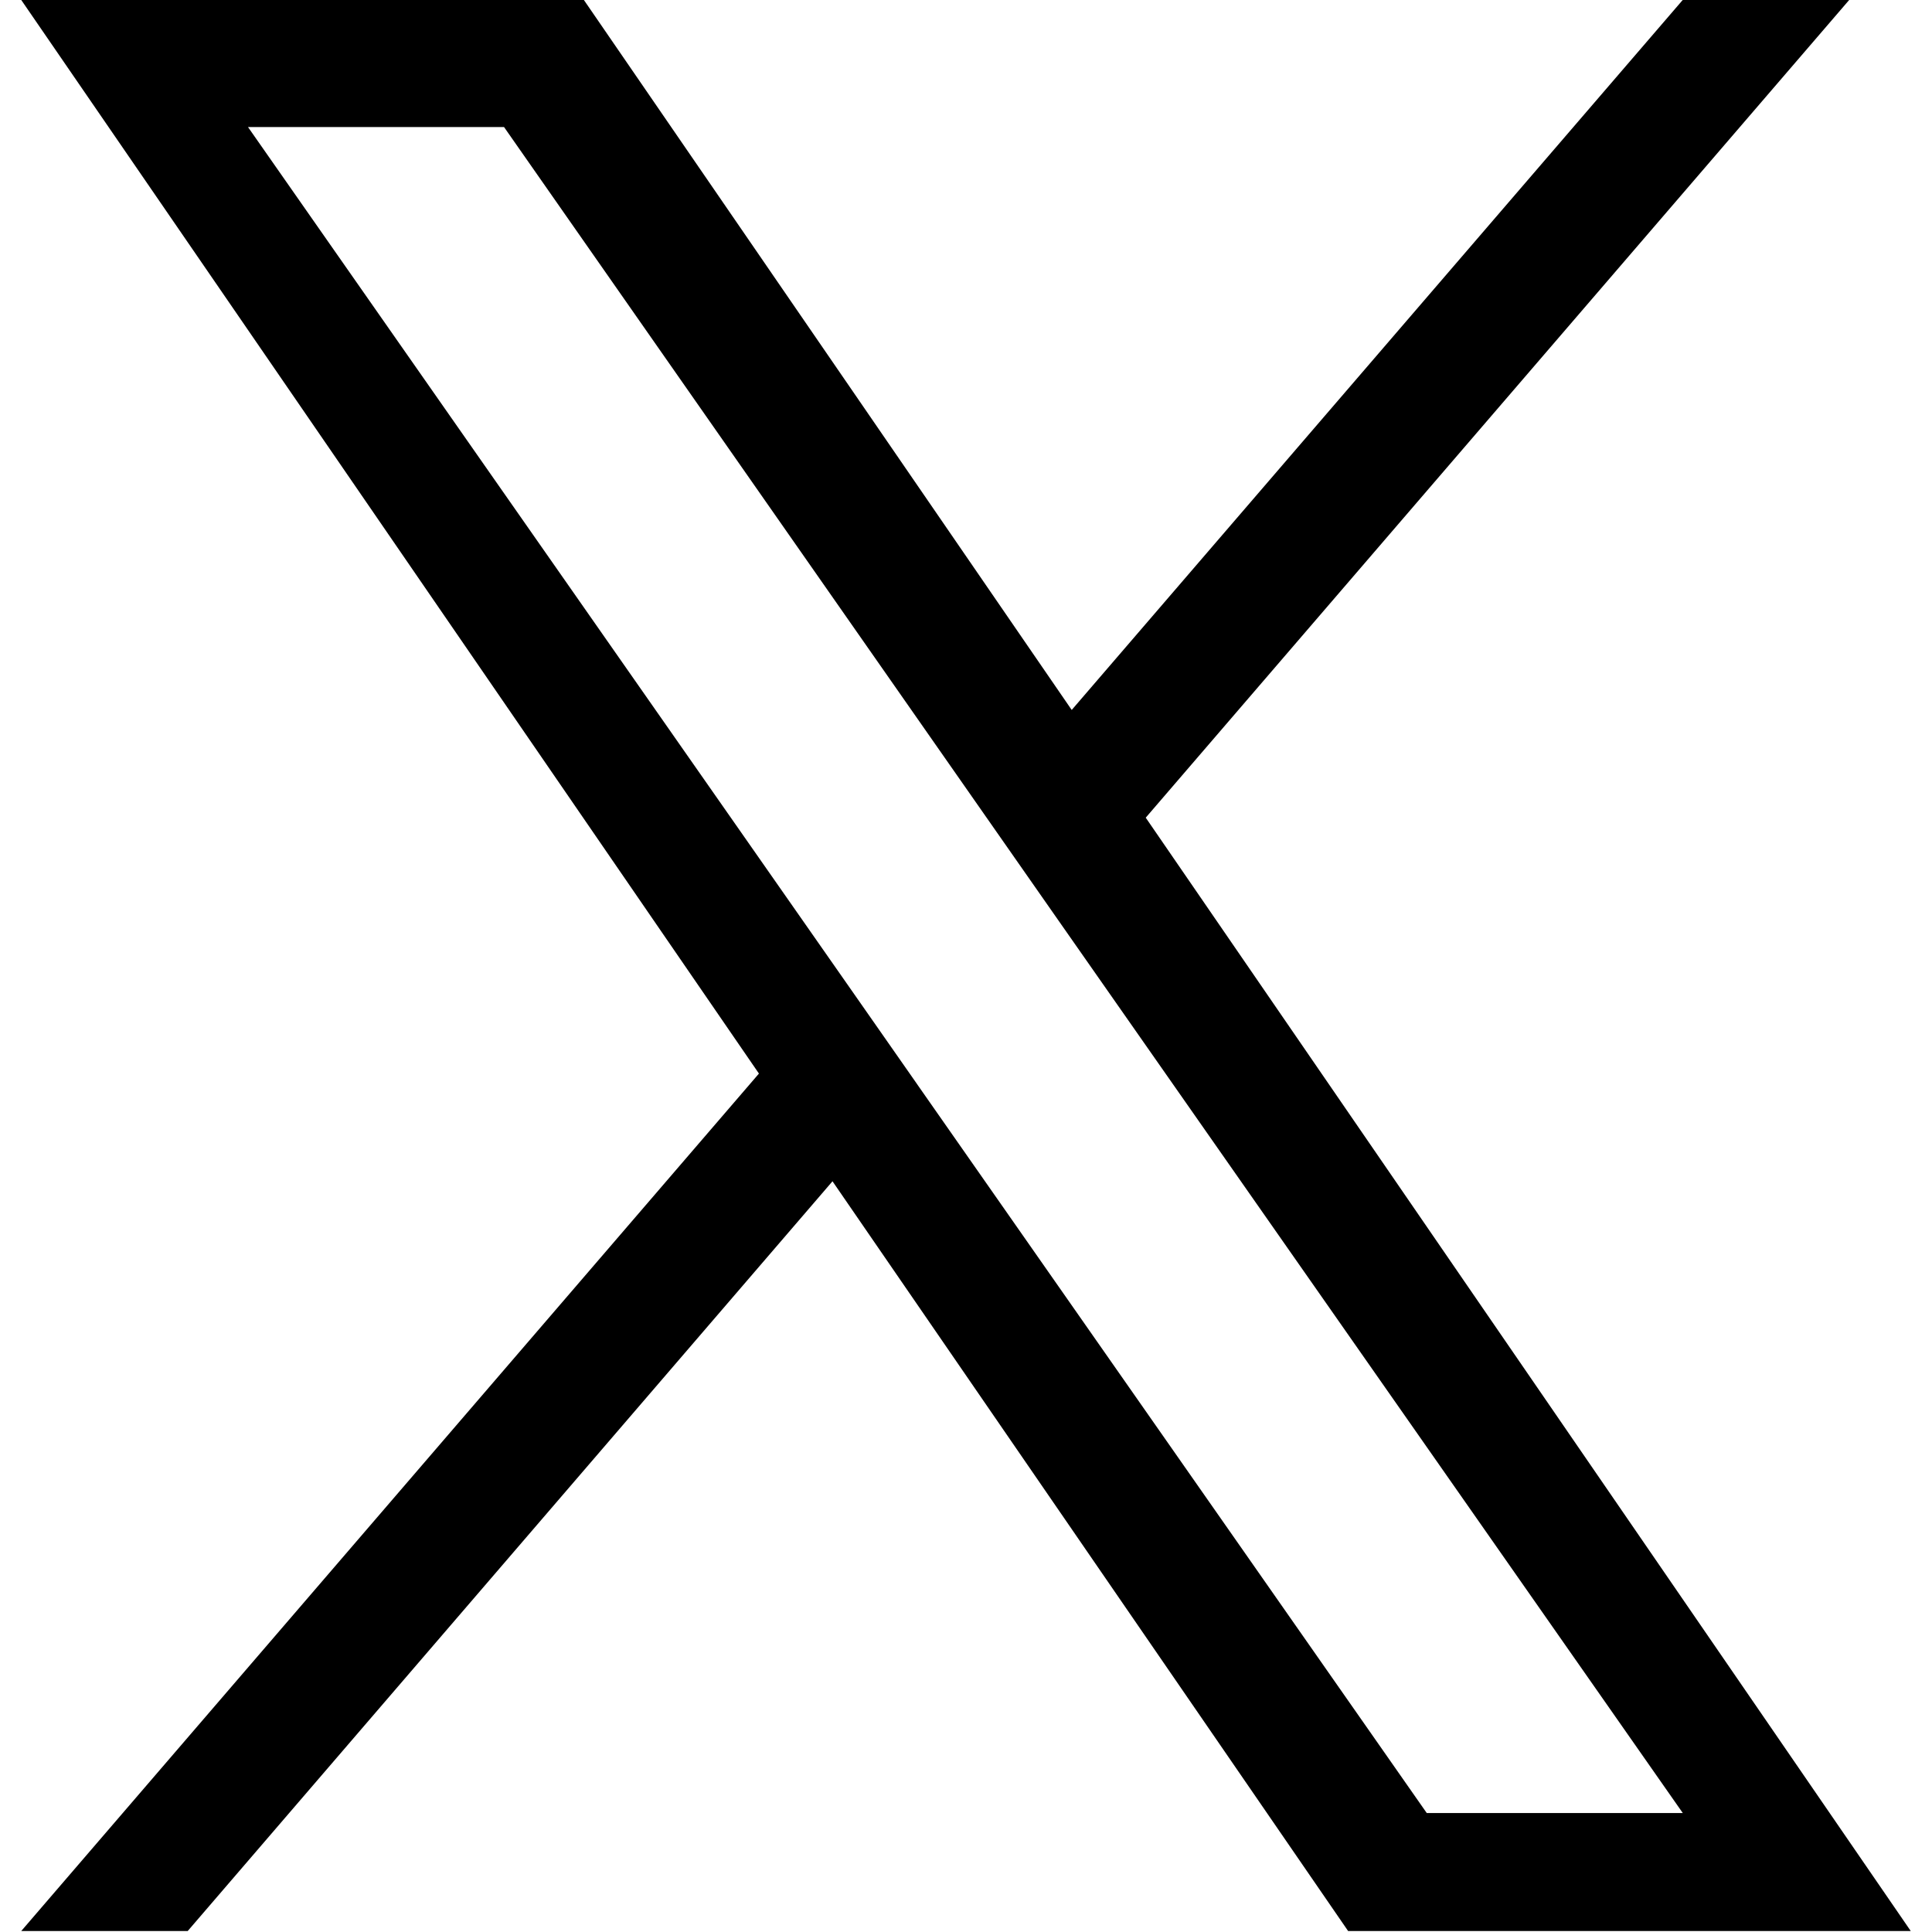
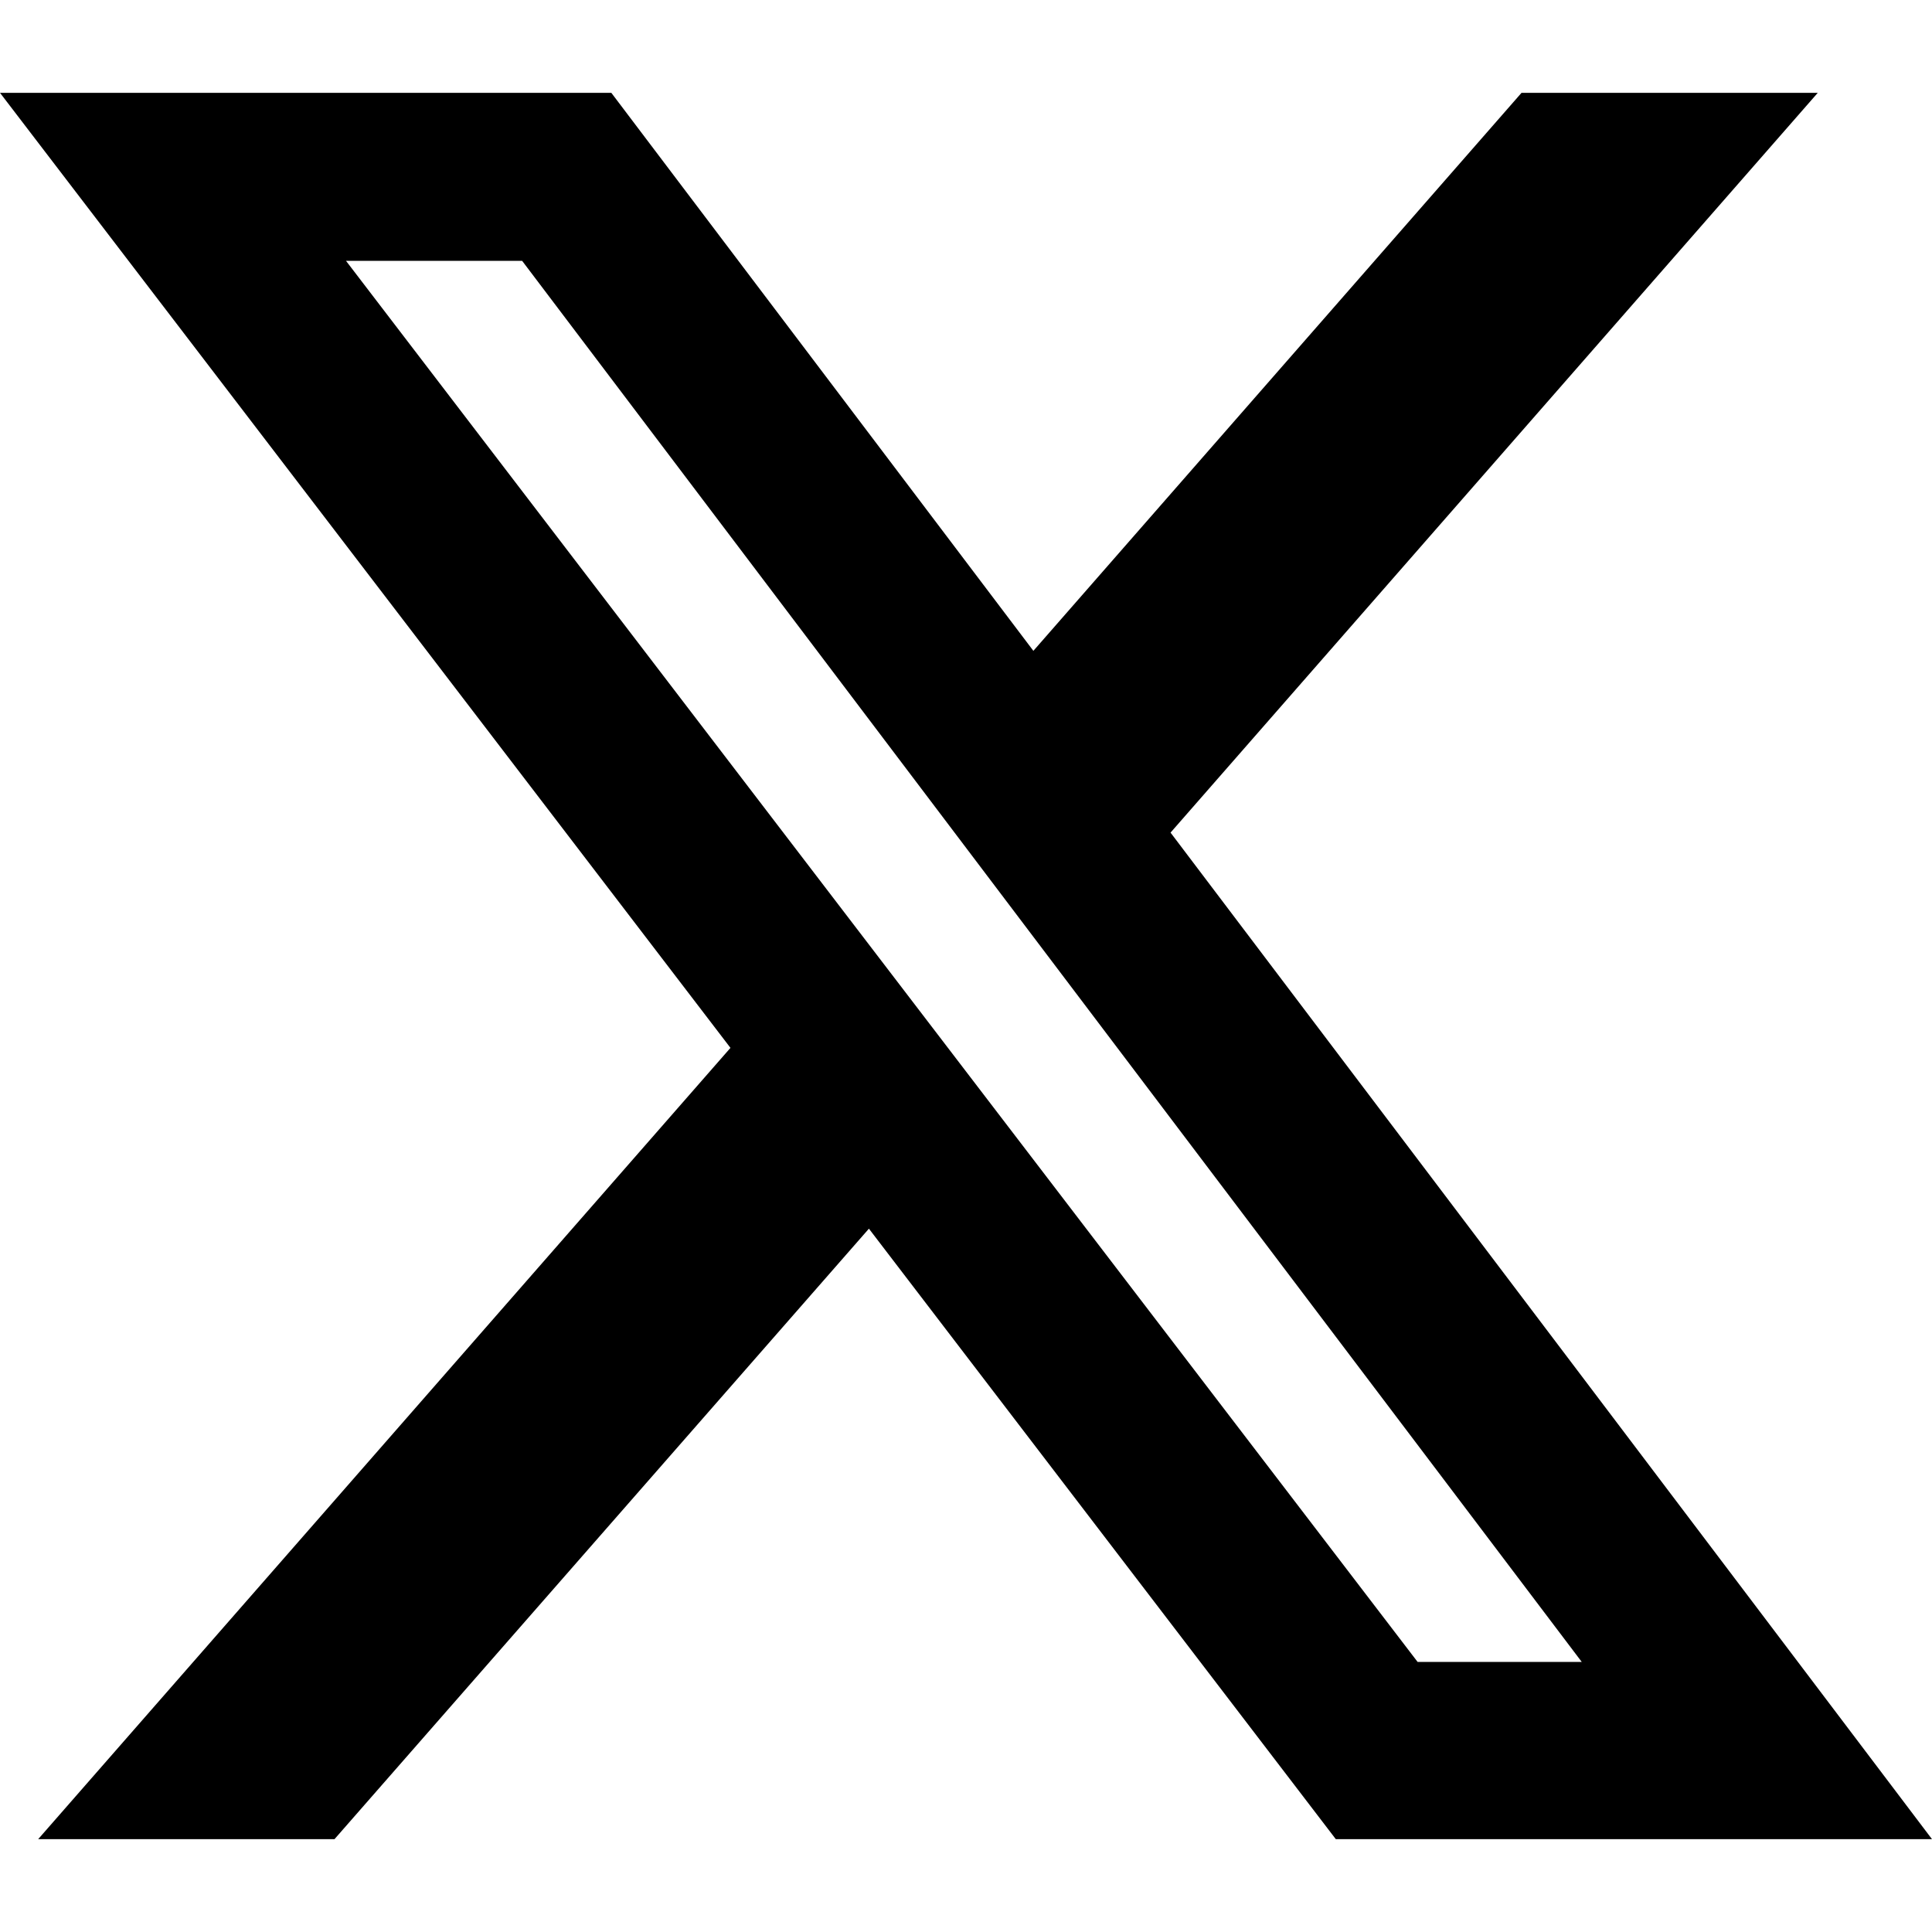
- <svg xmlns="http://www.w3.org/2000/svg" viewBox="0 0 1200 1227" width="24" height="24">
-   <path fill="black" d="M714.163 519.284L1160.89 0H1055.17L667.137 450.887L357.328 0H0L468.492 681.821L0 1226.37H105.721L515.213 750.218L842.672 1226.37H1200L714.137 519.284H714.163ZM568.876 688.436L521.444 620.557L144.011 80.694H306.615L611.2 516.593L658.632 584.472L1055.22 1151.44H892.615L568.876 688.462V688.436Z" />
+ <svg xmlns="http://www.w3.org/2000/svg" viewBox="0 0 24 24">
+   <path fill="black" d="M18.901 1.153h3.68l-8.04 9.19L24 22.847h-7.406l-5.8-7.584-6.639 7.584H.474l8.6-9.83L0 1.153h7.594l5.243 6.932zM17.61 20.645h2.039L6.486 3.24H4.298z" />
</svg>
